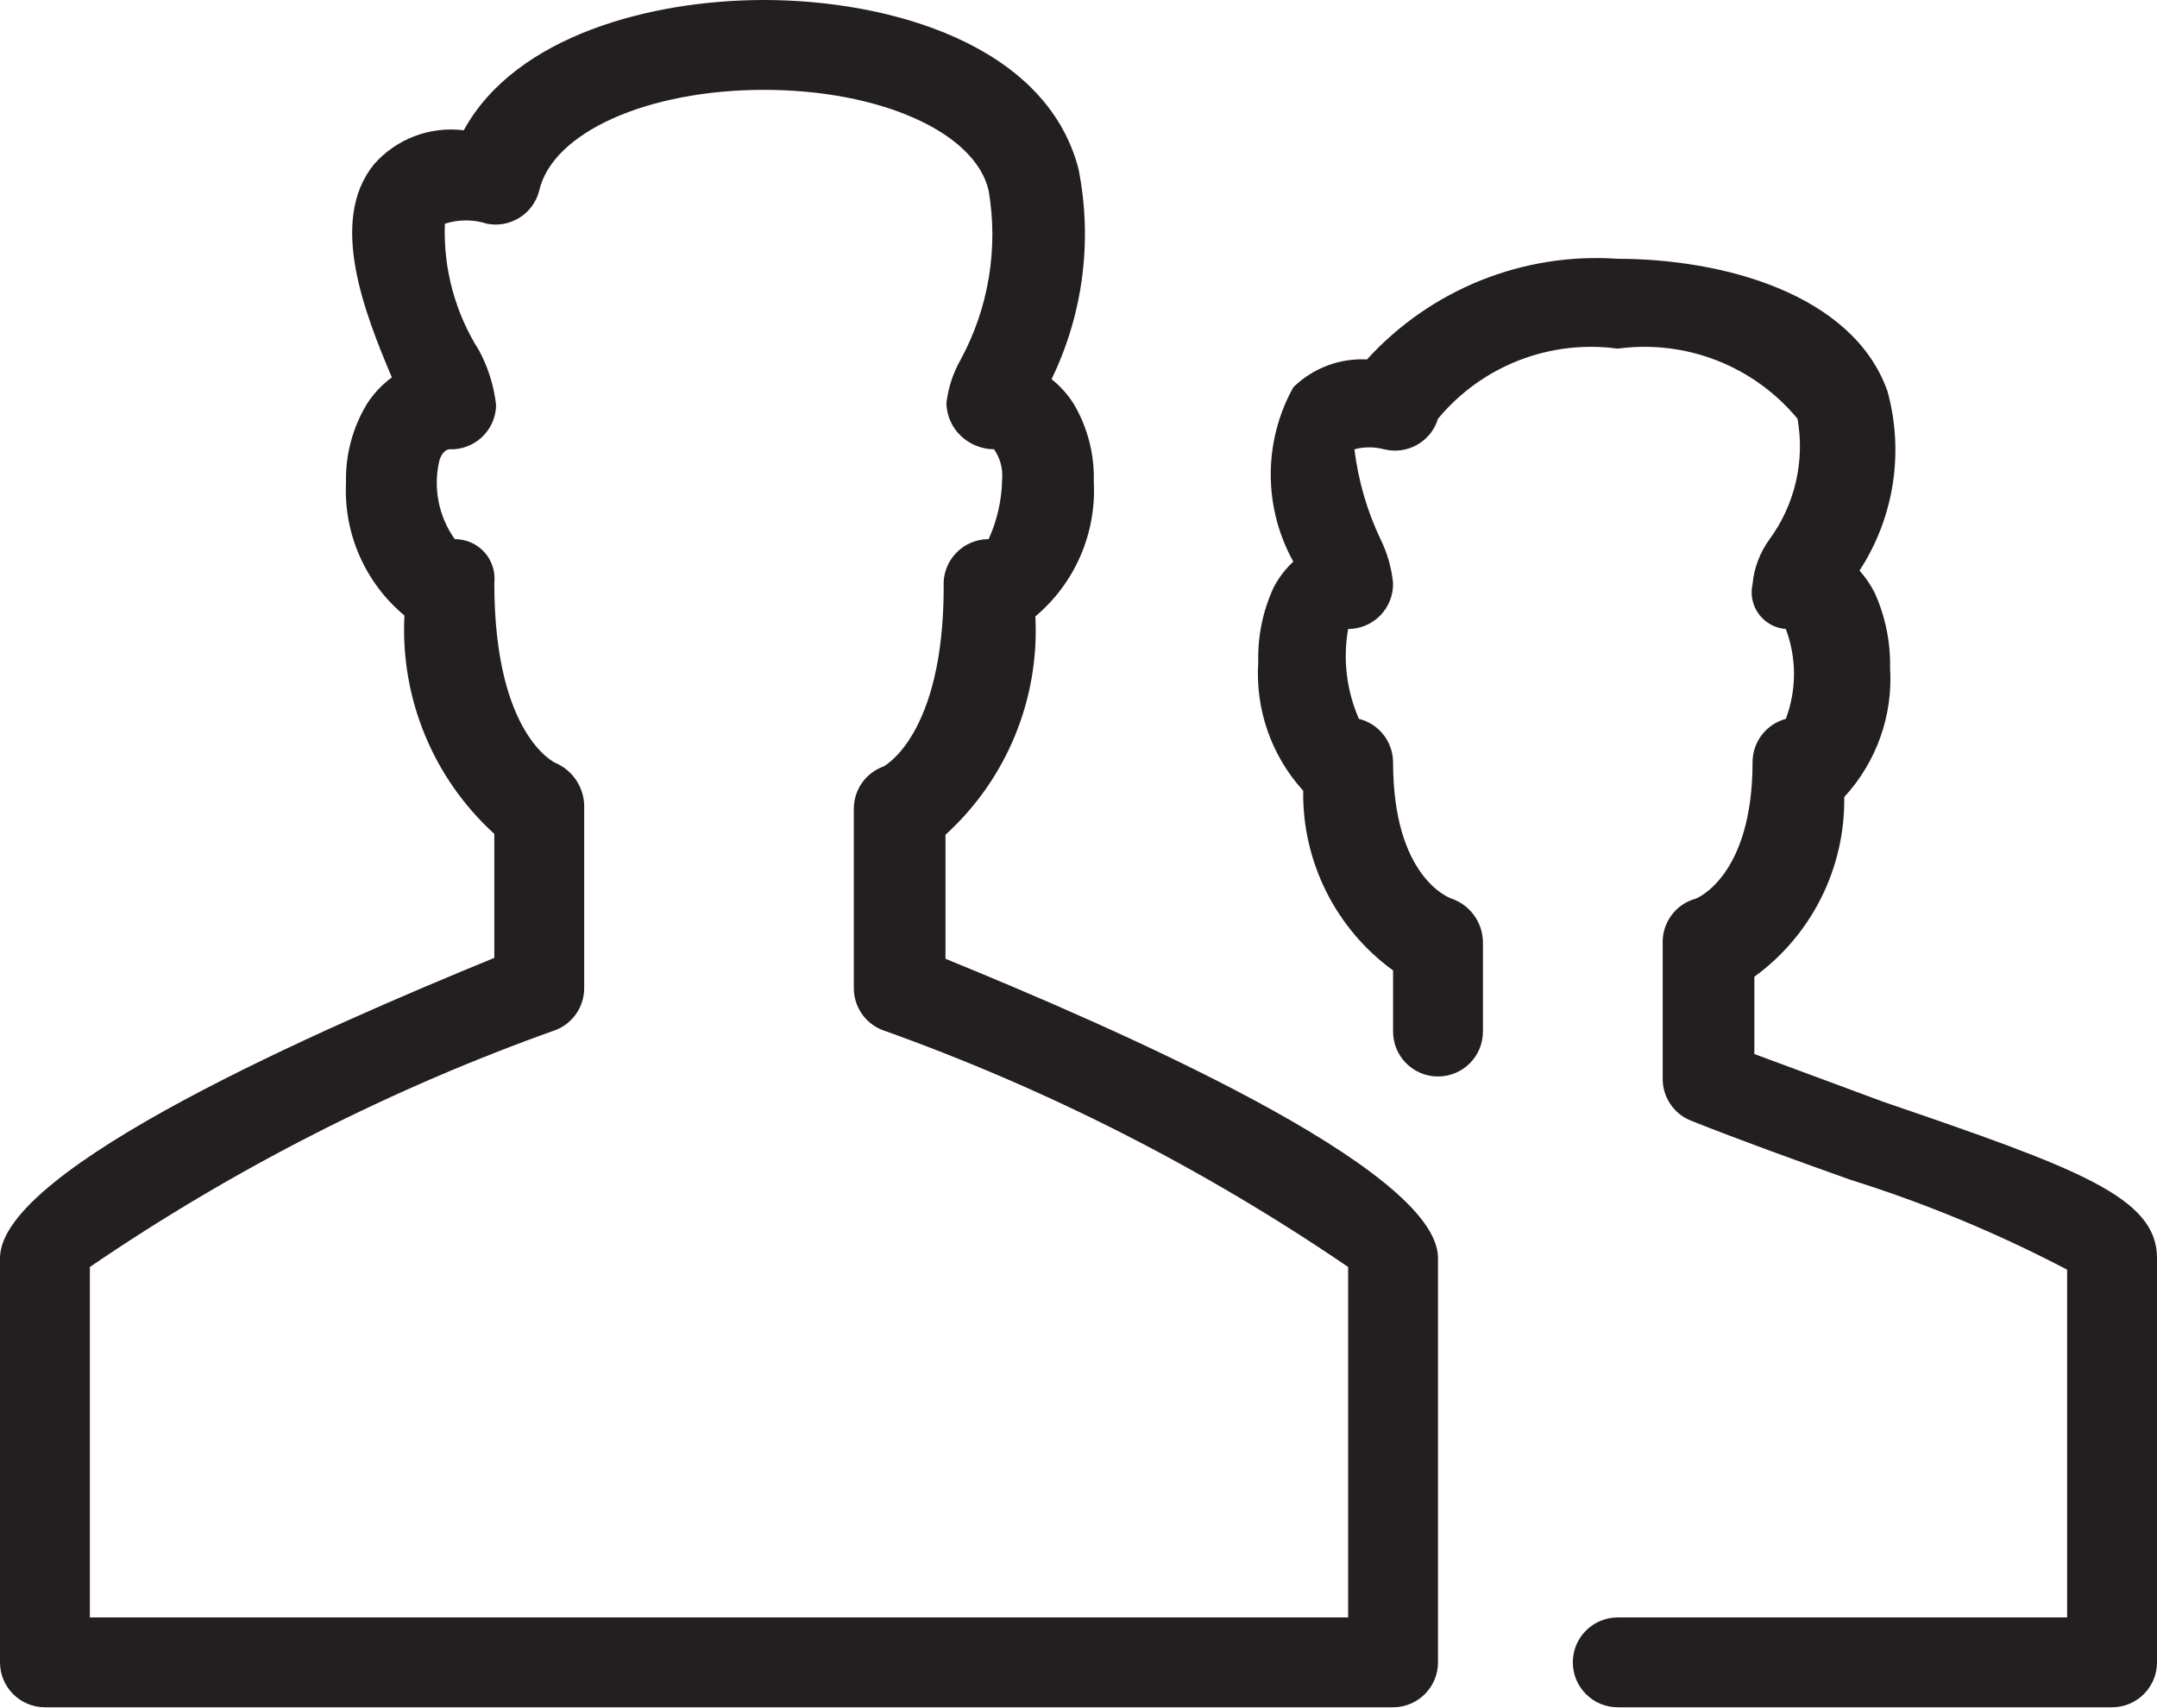
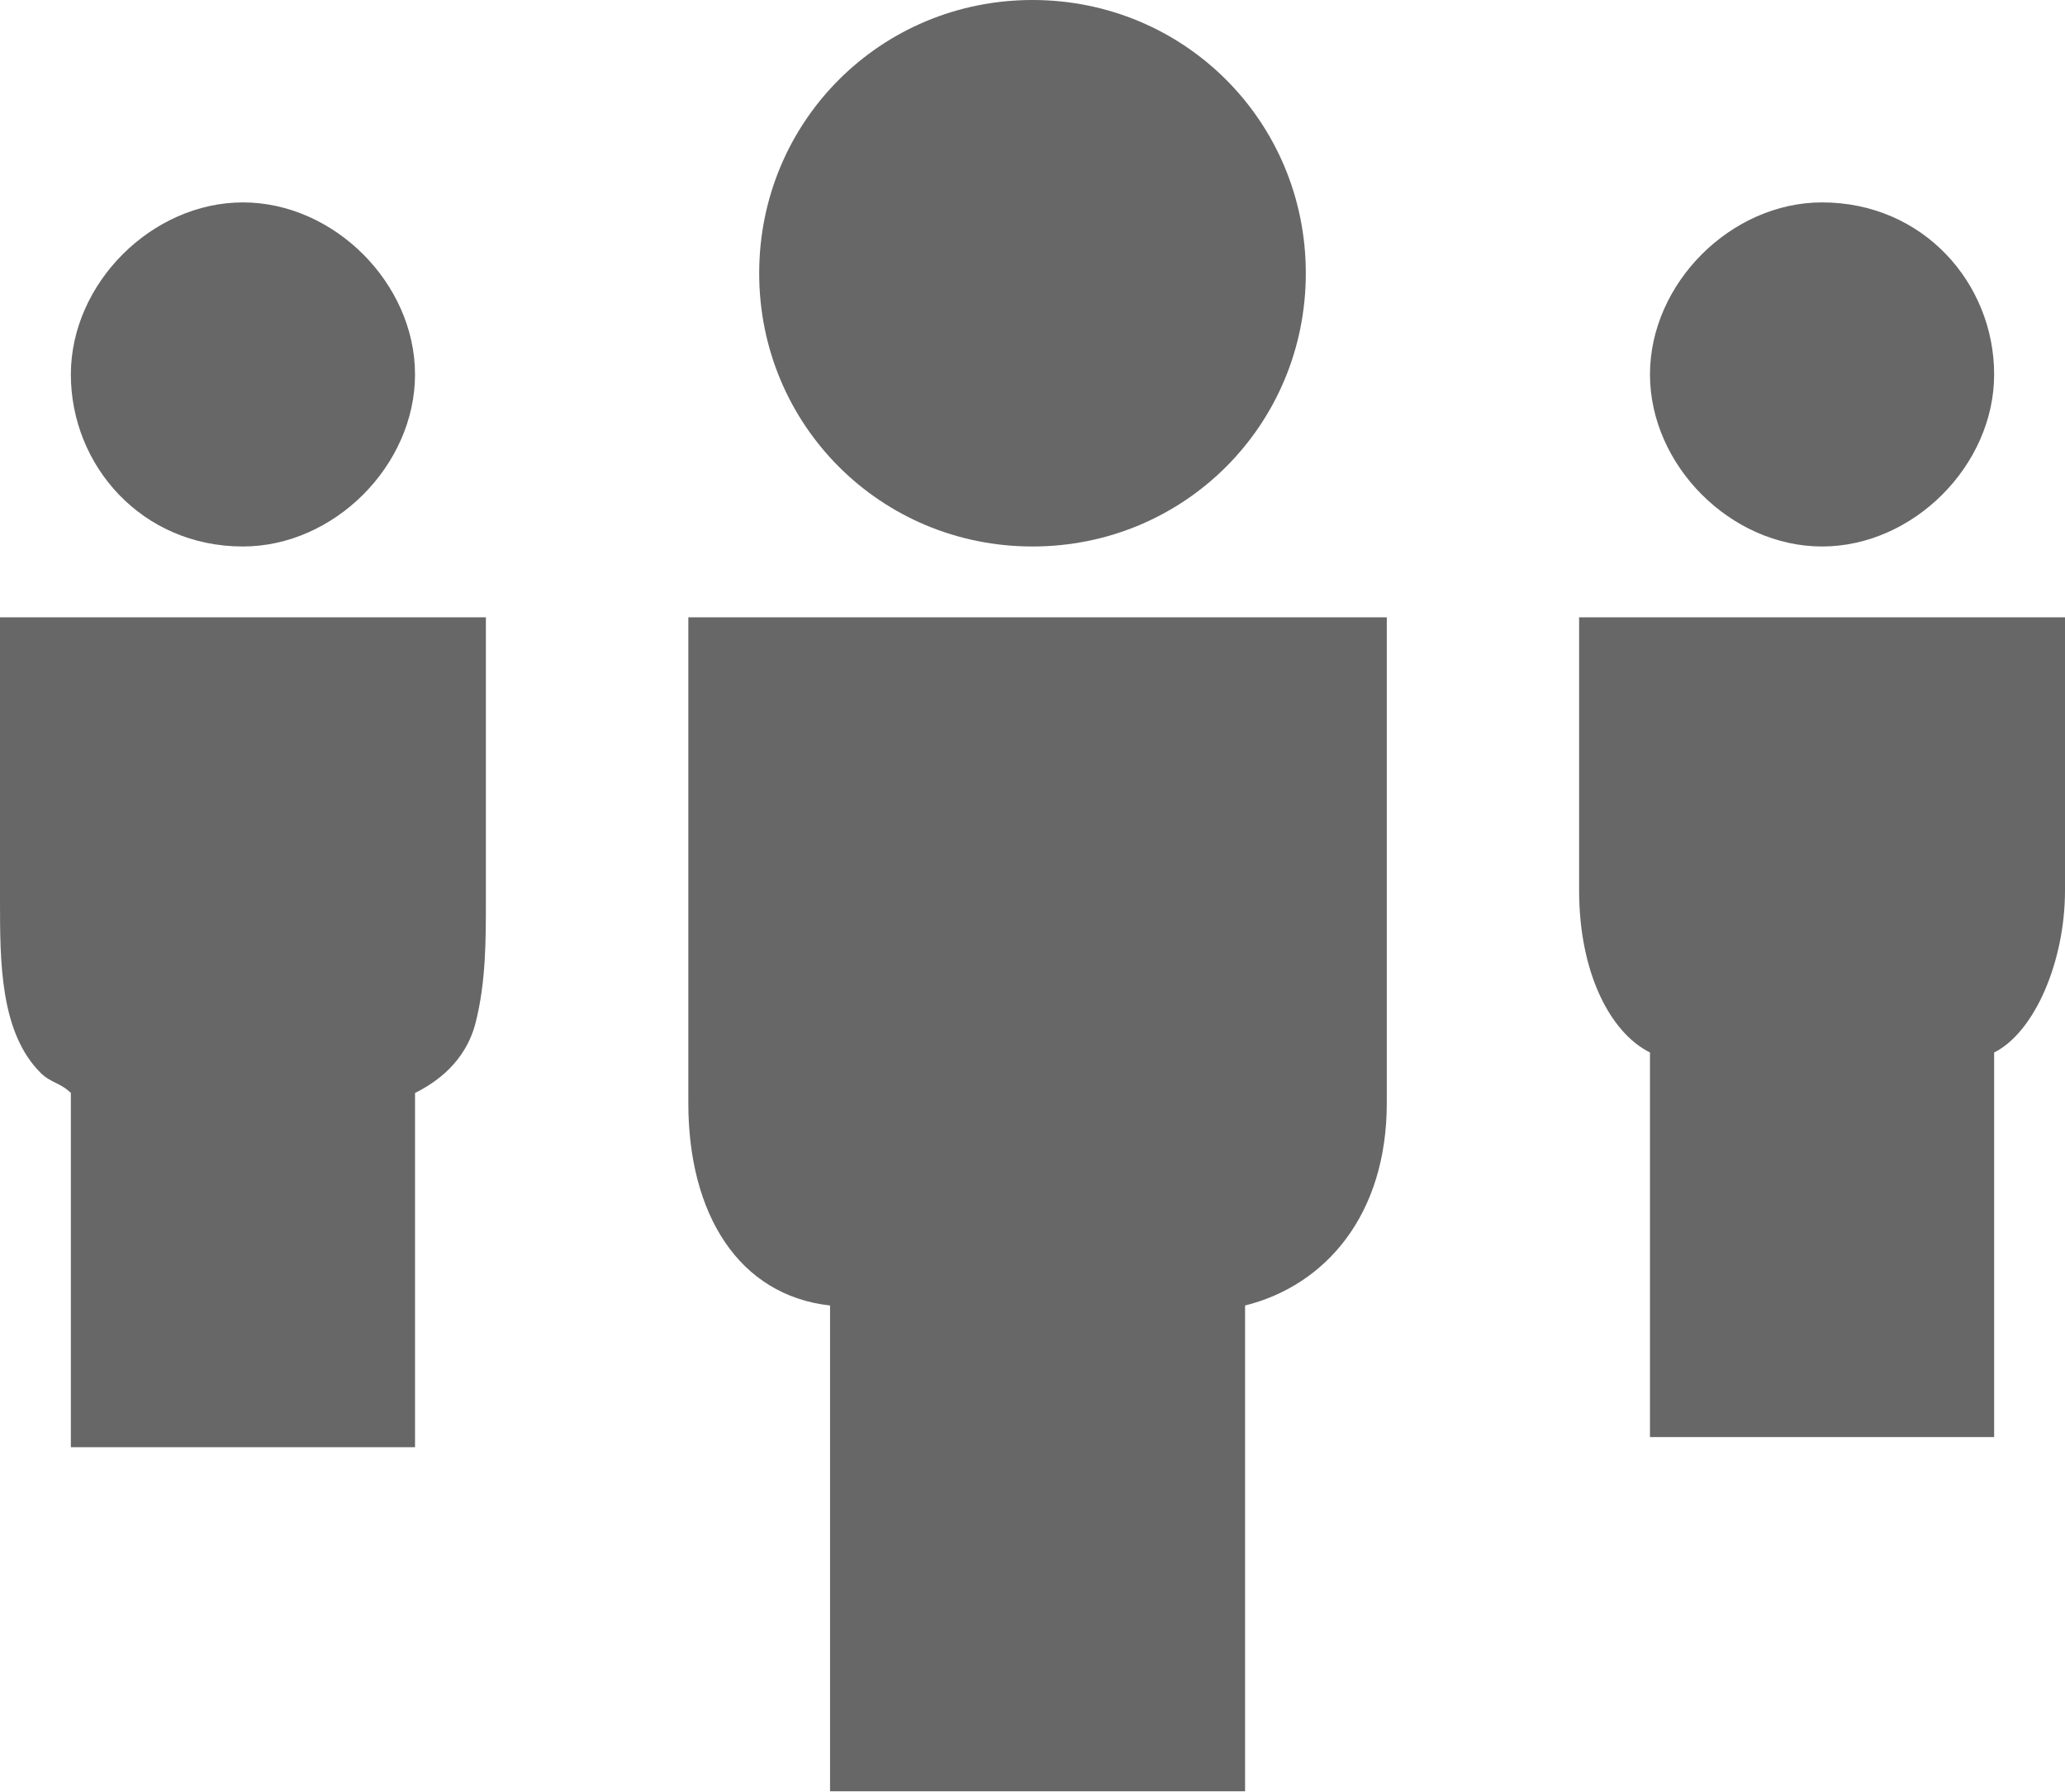
- <svg xmlns="http://www.w3.org/2000/svg" id="icons" viewBox="0 0 24 19">
-   <defs>
-     <style>.cls-1{fill:#231f20;}</style>
-   </defs>
-   <path class="cls-1" d="M15.5,19H0.5A0.5,0.5,0,0,1,0,18.5V14c0-1,3.62-2.57,5.5-3.34V9.28a3.07,3.07,0,0,1-1-2.43,1.81,1.81,0,0,1-.65-1.48,1.61,1.61,0,0,1,.23-0.87A1.09,1.09,0,0,1,4.36,4.2c-0.3-.71-0.71-1.74-0.2-2.37a1.14,1.14,0,0,1,1-.38C5.74,0.39,7.26,0,8.5,0,9.89,0,11.64.49,12,1.88a3.7,3.7,0,0,1-.3,2.34,1.08,1.08,0,0,1,.25.28,1.61,1.61,0,0,1,.22.86,1.83,1.83,0,0,1-.65,1.5,3.07,3.07,0,0,1-1,2.43v1.38C12.38,11.43,16,13,16,14v4.5A0.5,0.5,0,0,1,15.5,19ZM1,18H15V14.1a22.74,22.74,0,0,0-5.19-2.64A0.5,0.5,0,0,1,9.5,11V9a0.5,0.5,0,0,1,.33-0.47h0s0.67-.34.67-2A0.5,0.5,0,0,1,11,6a1.67,1.67,0,0,0,.15-0.66A0.51,0.51,0,0,0,11.06,5a0.54,0.54,0,0,1-.37-0.15,0.52,0.52,0,0,1-.16-0.36A1.28,1.28,0,0,1,10.69,4,2.92,2.92,0,0,0,11,2.12C10.85,1.47,9.79,1,8.5,1S6.15,1.47,6,2.12a0.5,0.5,0,0,1-.58.37,0.76,0.76,0,0,0-.47,0,2.46,2.46,0,0,0,.38,1.41,1.67,1.67,0,0,1,.19.61A0.5,0.5,0,0,1,5,5s-0.07,0-.11.12A1.08,1.08,0,0,0,5.06,6a0.44,0.44,0,0,1,.44.49c0,1.7.68,2,.68,2A0.53,0.53,0,0,1,6.5,9v2a0.5,0.5,0,0,1-.31.46A22.74,22.74,0,0,0,1,14.1V18Z" />
-   <path class="cls-1" d="M23.5,19H18a0.5,0.5,0,0,1,0-1h5V14.13a14.58,14.58,0,0,0-2.41-1c-0.59-.21-1.2-0.43-1.78-0.66A0.5,0.5,0,0,1,18.5,12V10.5A0.5,0.5,0,0,1,18.87,10s0.63-.24.63-1.52A0.5,0.5,0,0,1,19.87,8a1.42,1.42,0,0,0,0-1A0.41,0.41,0,0,1,19.5,6.5,1,1,0,0,1,19.69,6,1.75,1.75,0,0,0,20,4.66a2.21,2.21,0,0,0-2-.78,2.21,2.21,0,0,0-2,.78A0.5,0.5,0,0,1,15.4,5a0.64,0.64,0,0,0-.33,0,3.26,3.26,0,0,0,.29,1,1.41,1.41,0,0,1,.14.49A0.5,0.5,0,0,1,15,7a1.74,1.74,0,0,0,.12,1,0.5,0.5,0,0,1,.38.48c0,1.28.62,1.51,0.65,1.52a0.52,0.52,0,0,1,.35.48v1a0.5,0.5,0,0,1-1,0V10.8a2.43,2.43,0,0,1-1-2A1.94,1.94,0,0,1,14,7.37a1.87,1.87,0,0,1,.17-0.83,1.06,1.06,0,0,1,.22-0.29,2,2,0,0,1,0-1.94A1.09,1.09,0,0,1,15.21,4,3.45,3.45,0,0,1,18,2.88c1.15,0,2.61.38,3,1.47a2.46,2.46,0,0,1-.31,2,1.1,1.1,0,0,1,.17.25,1.93,1.93,0,0,1,.17.83,1.94,1.94,0,0,1-.51,1.44,2.43,2.43,0,0,1-1,2v0.86l1.43,0.53C23.11,13,24,13.32,24,14v4.5A0.5,0.5,0,0,1,23.5,19Z" />
+ <svg xmlns="http://www.w3.org/2000/svg" version="1.1" id="Layer_1" x="0px" y="0px" viewBox="0 0 20.4 17.7" enable-background="new 0 0 20.4 17.7" xml:space="preserve">
+   <g id="Layer_3_2_">
+     <g>
+       <path fill="#676767" d="M0,8.9c0,0.6,0,1.3,0.4,1.7c0.1,0.1,0.2,0.1,0.3,0.2v3.5h3.4v-3.5c0.2-0.1,0.5-0.3,0.6-0.7    c0.1-0.4,0.1-0.8,0.1-1.2V6.1H0V8.9z" />
+       <path fill="#676767" d="M15.6,6.1v2.7c0,0.8,0.3,1.4,0.7,1.6v3.8h3.4v-3.8c0.4-0.2,0.7-0.9,0.7-1.6V6.1H15.6z" />
+       <path fill="#676767" d="M6.8,10.9c0,1.1,0.5,1.9,1.4,2v4.8h4.1v-4.8c0.8-0.2,1.4-0.9,1.4-2V6.1H6.8V10.9z" />
+       <path fill="#676767" d="M18,5.4c0.9,0,1.7-0.8,1.7-1.7S19,2,18,2c-0.9,0-1.7,0.8-1.7,1.7S17.1,5.4,18,5.4z" />
+       <path fill="#676767" d="M2.4,5.4c0.9,0,1.7-0.8,1.7-1.7S3.3,2,2.4,2S0.7,2.8,0.7,3.7S1.4,5.4,2.4,5.4z" />
+       <path fill="#676767" d="M10.2,5.4c1.5,0,2.7-1.2,2.7-2.7S11.7,0,10.2,0S7.5,1.2,7.5,2.7S8.7,5.4,10.2,5.4z" />
+     </g>
+   </g>
</svg>
